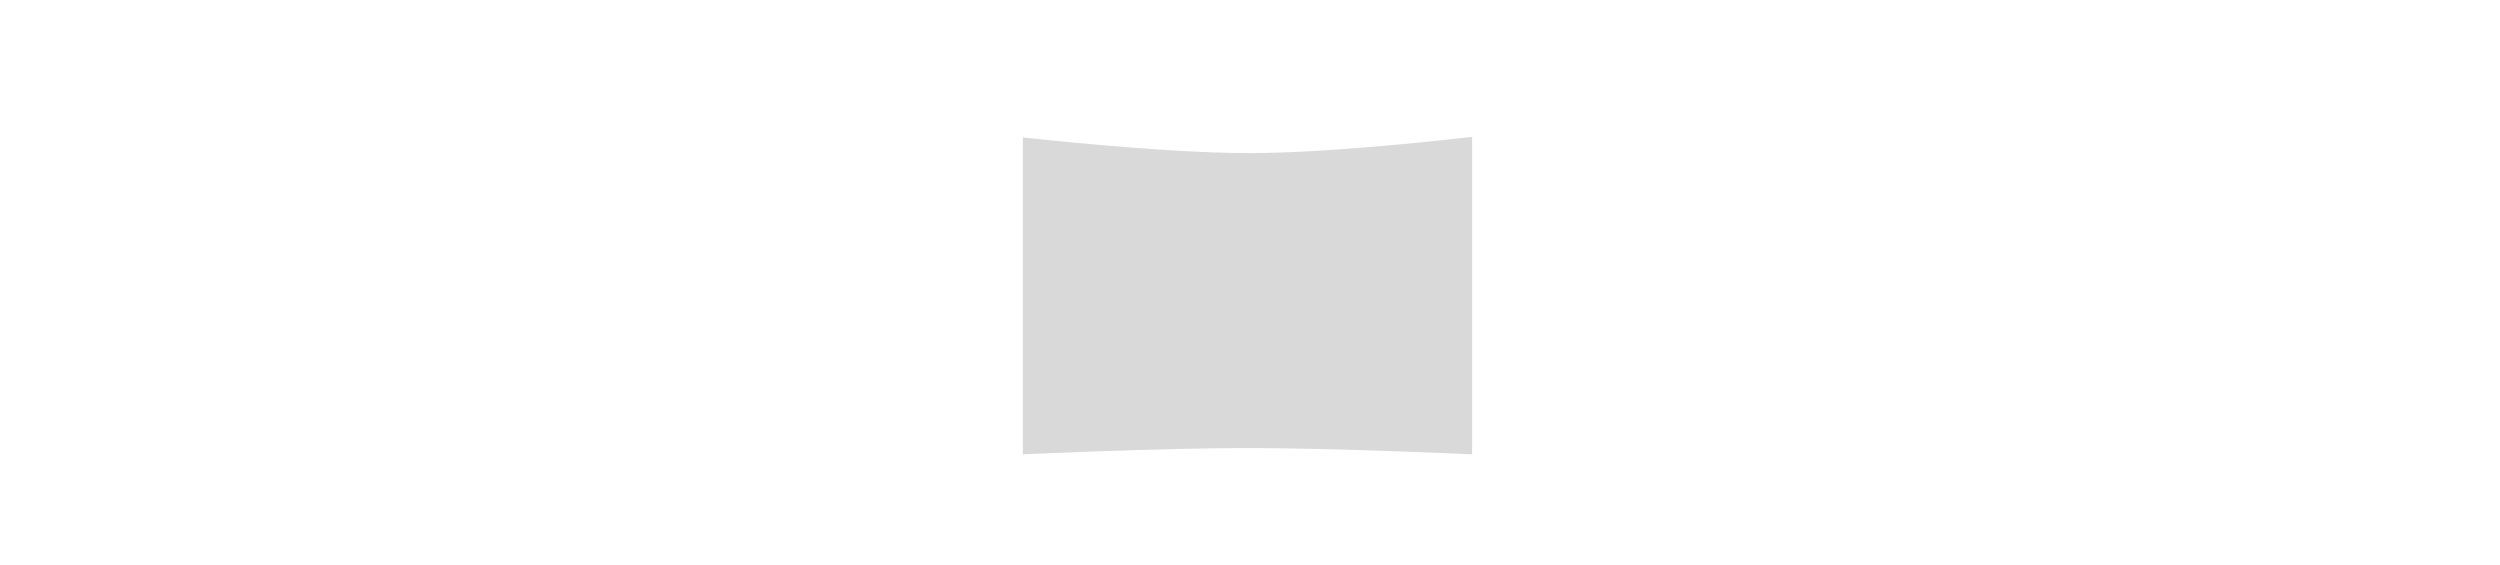
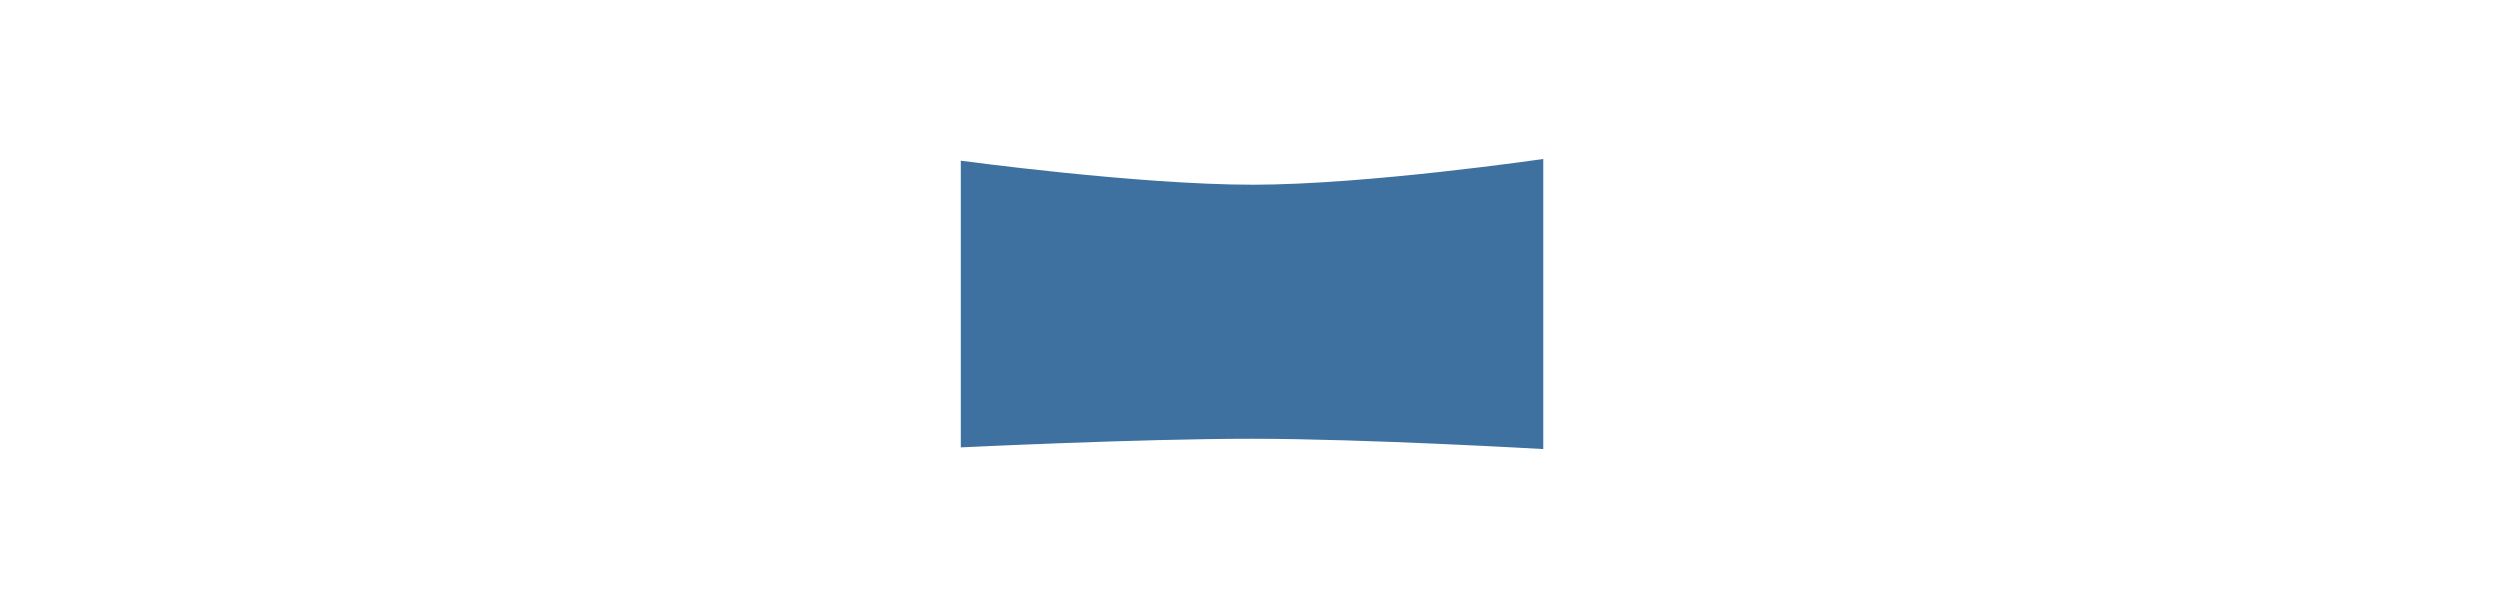
- <svg xmlns="http://www.w3.org/2000/svg" width="3984" height="900" viewBox="0 0 3984 900" fill="none">
-   <path d="M1630 219C1630 219 1851.19 244 1991 244C2130.81 244 2346 218 2346 218V724C2346 724 2127.81 714 1988 714C1848.19 714 1630 724 1630 724V219Z" fill="#D9D9D9" />
+ <svg xmlns="http://www.w3.org/2000/svg" width="3688" height="900" viewBox="0 0 3688 900" fill="none">
+   <mask id="mask0_7429_20962" style="mask-type:alpha" maskUnits="userSpaceOnUse" x="0" y="-5" width="3688" height="784">
+     <path d="M3688 777.5C3688 777.5 2395.5 653.5 1836 653.5C1119.93 653.5 97.219 769.655 5.499 778L0 778.5V-5H3688V777.5Z" fill="#0B1ABE" />
+   </mask>
+   <g mask="url(#mask0_7429_20962)">
+     <mask id="mask1_7429_20962" style="mask-type:alpha" maskUnits="userSpaceOnUse" x="1417" y="234" width="860" height="429">
+       <path d="M1417 237C1417 237 1679.4 272.583 1848.5 272.5C2016.72 272.418 2277 234.5 2277 234.5V662.5C2277 662.5 2015 647.255 1847 647.255C1679 647.255 1417 660 1417 660V237Z" fill="#D9D9D9" fill-opacity="0.8" />
+     </mask>
+     <g mask="url(#mask1_7429_20962)">
+       <rect x="1417" y="233" width="860" height="478" fill="#0E4D88" />
+     </g>
+   </g>
</svg>
